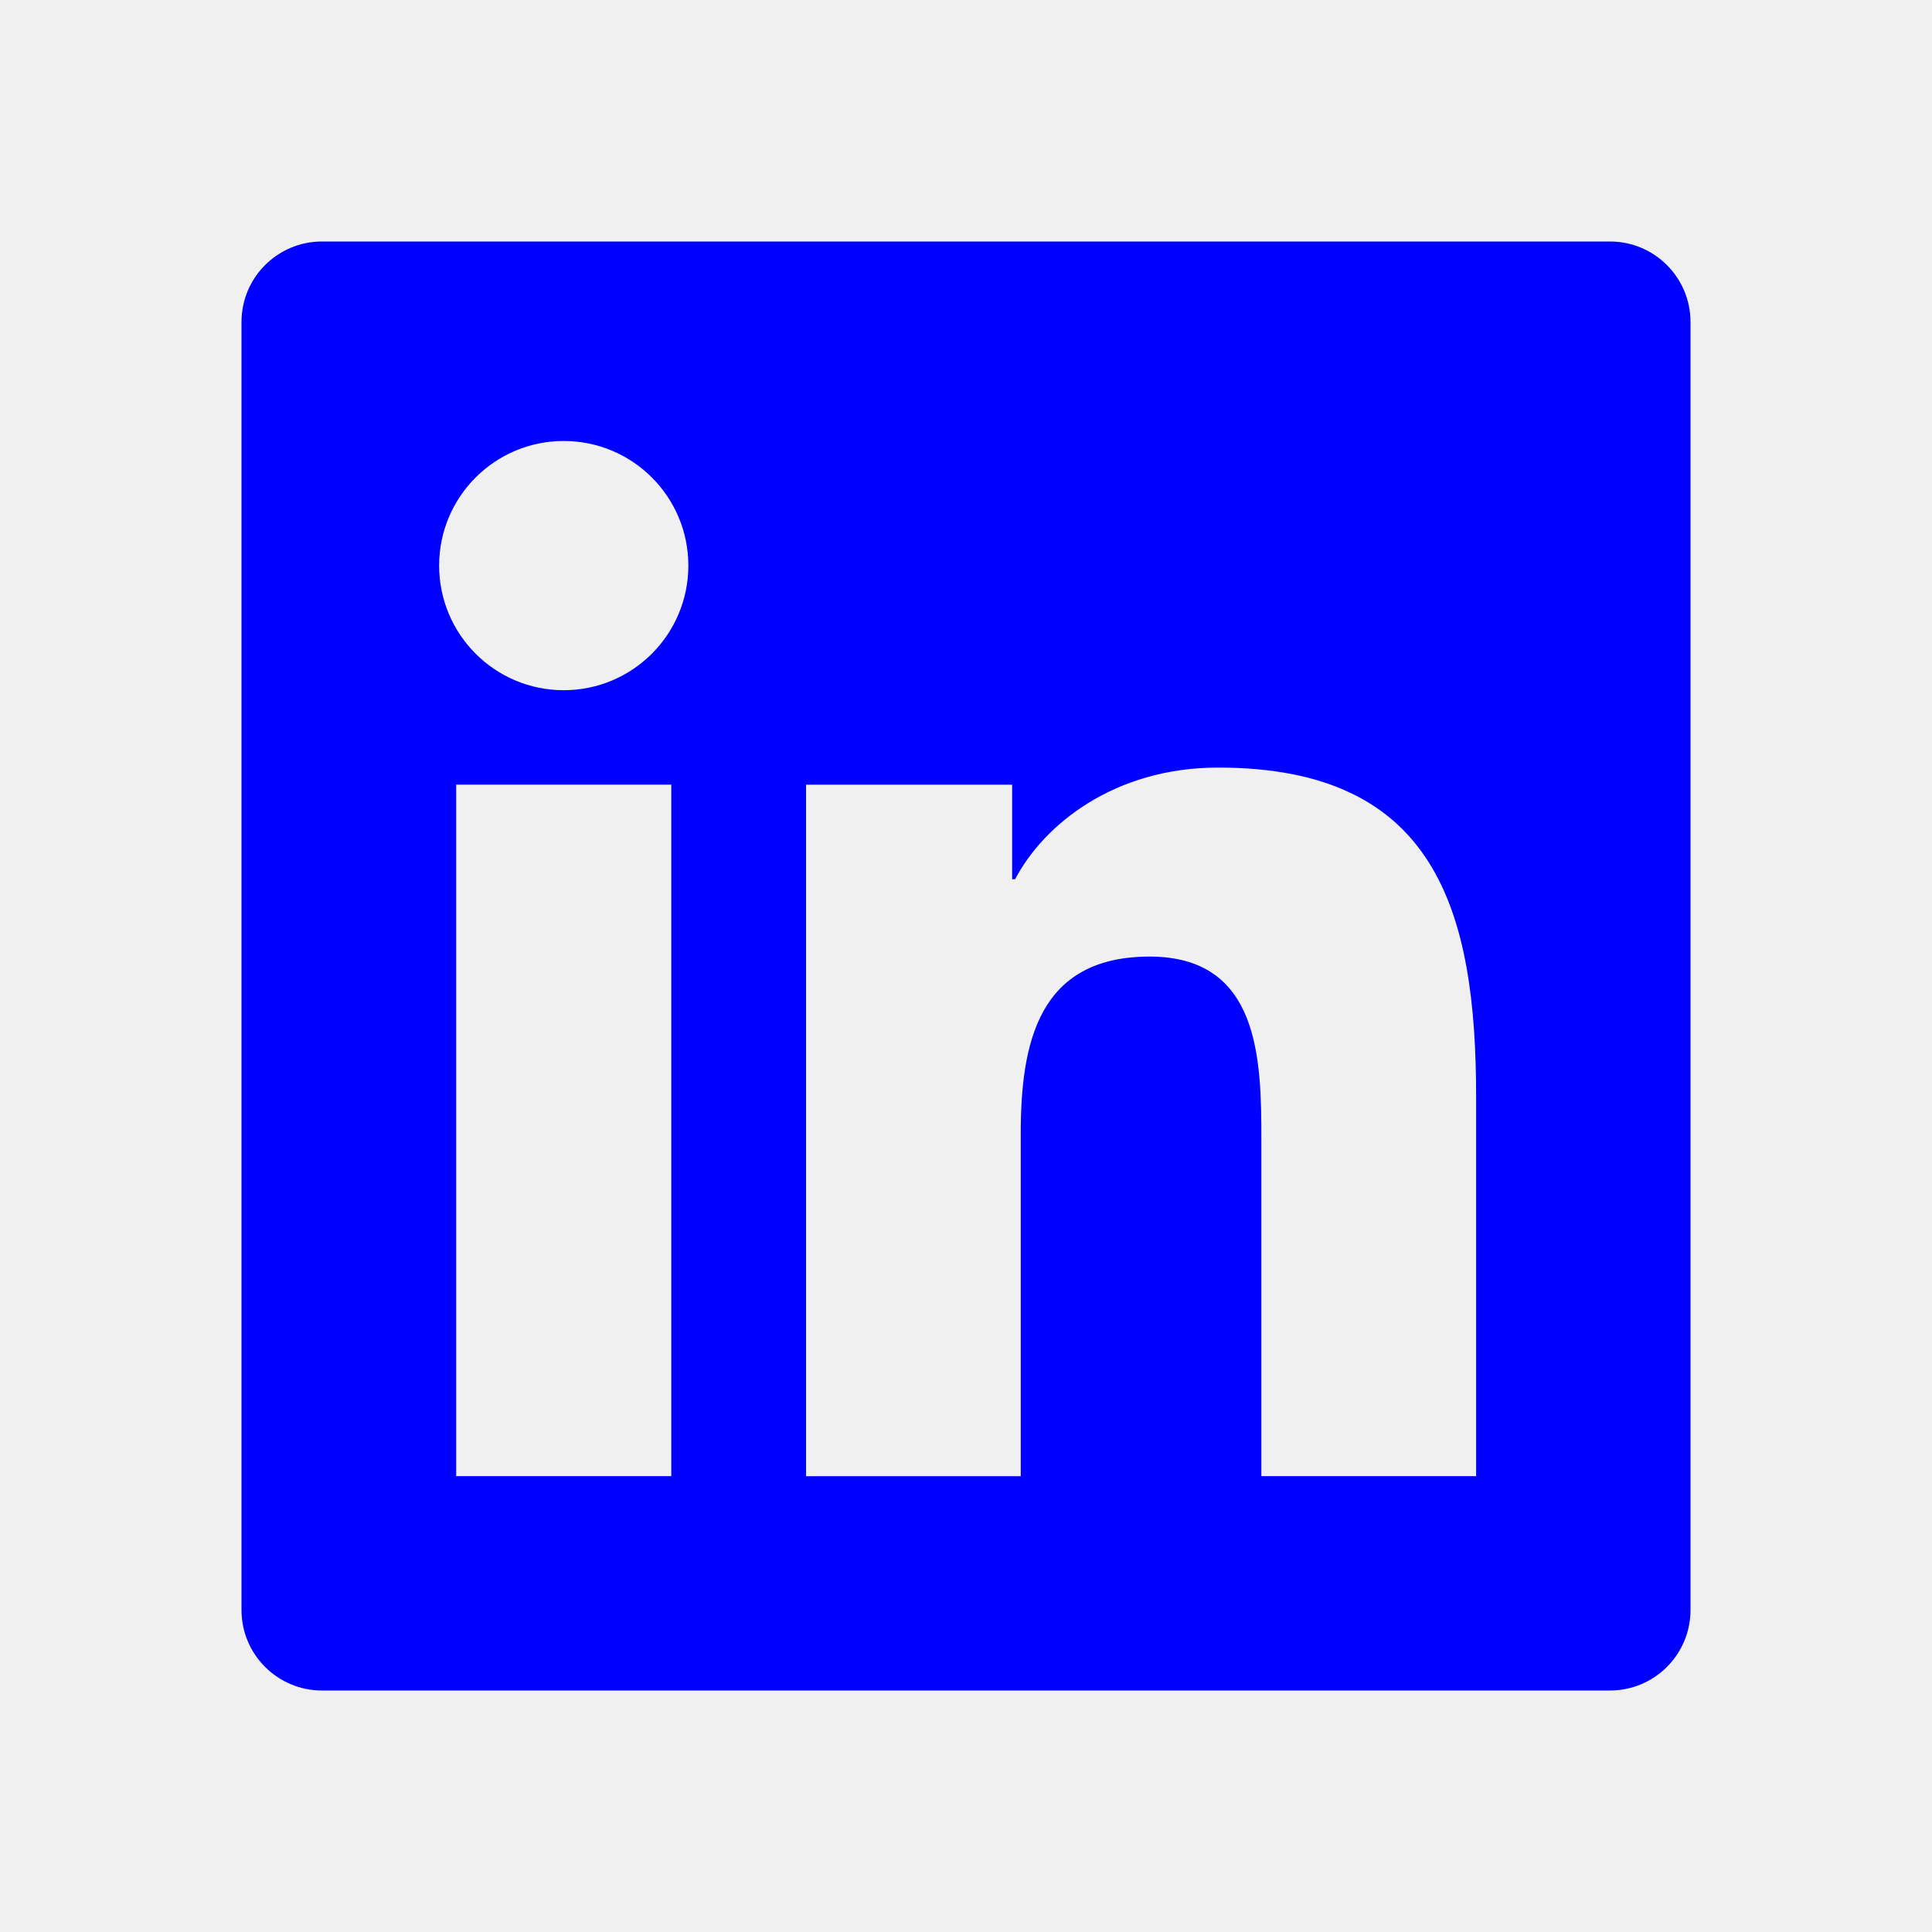
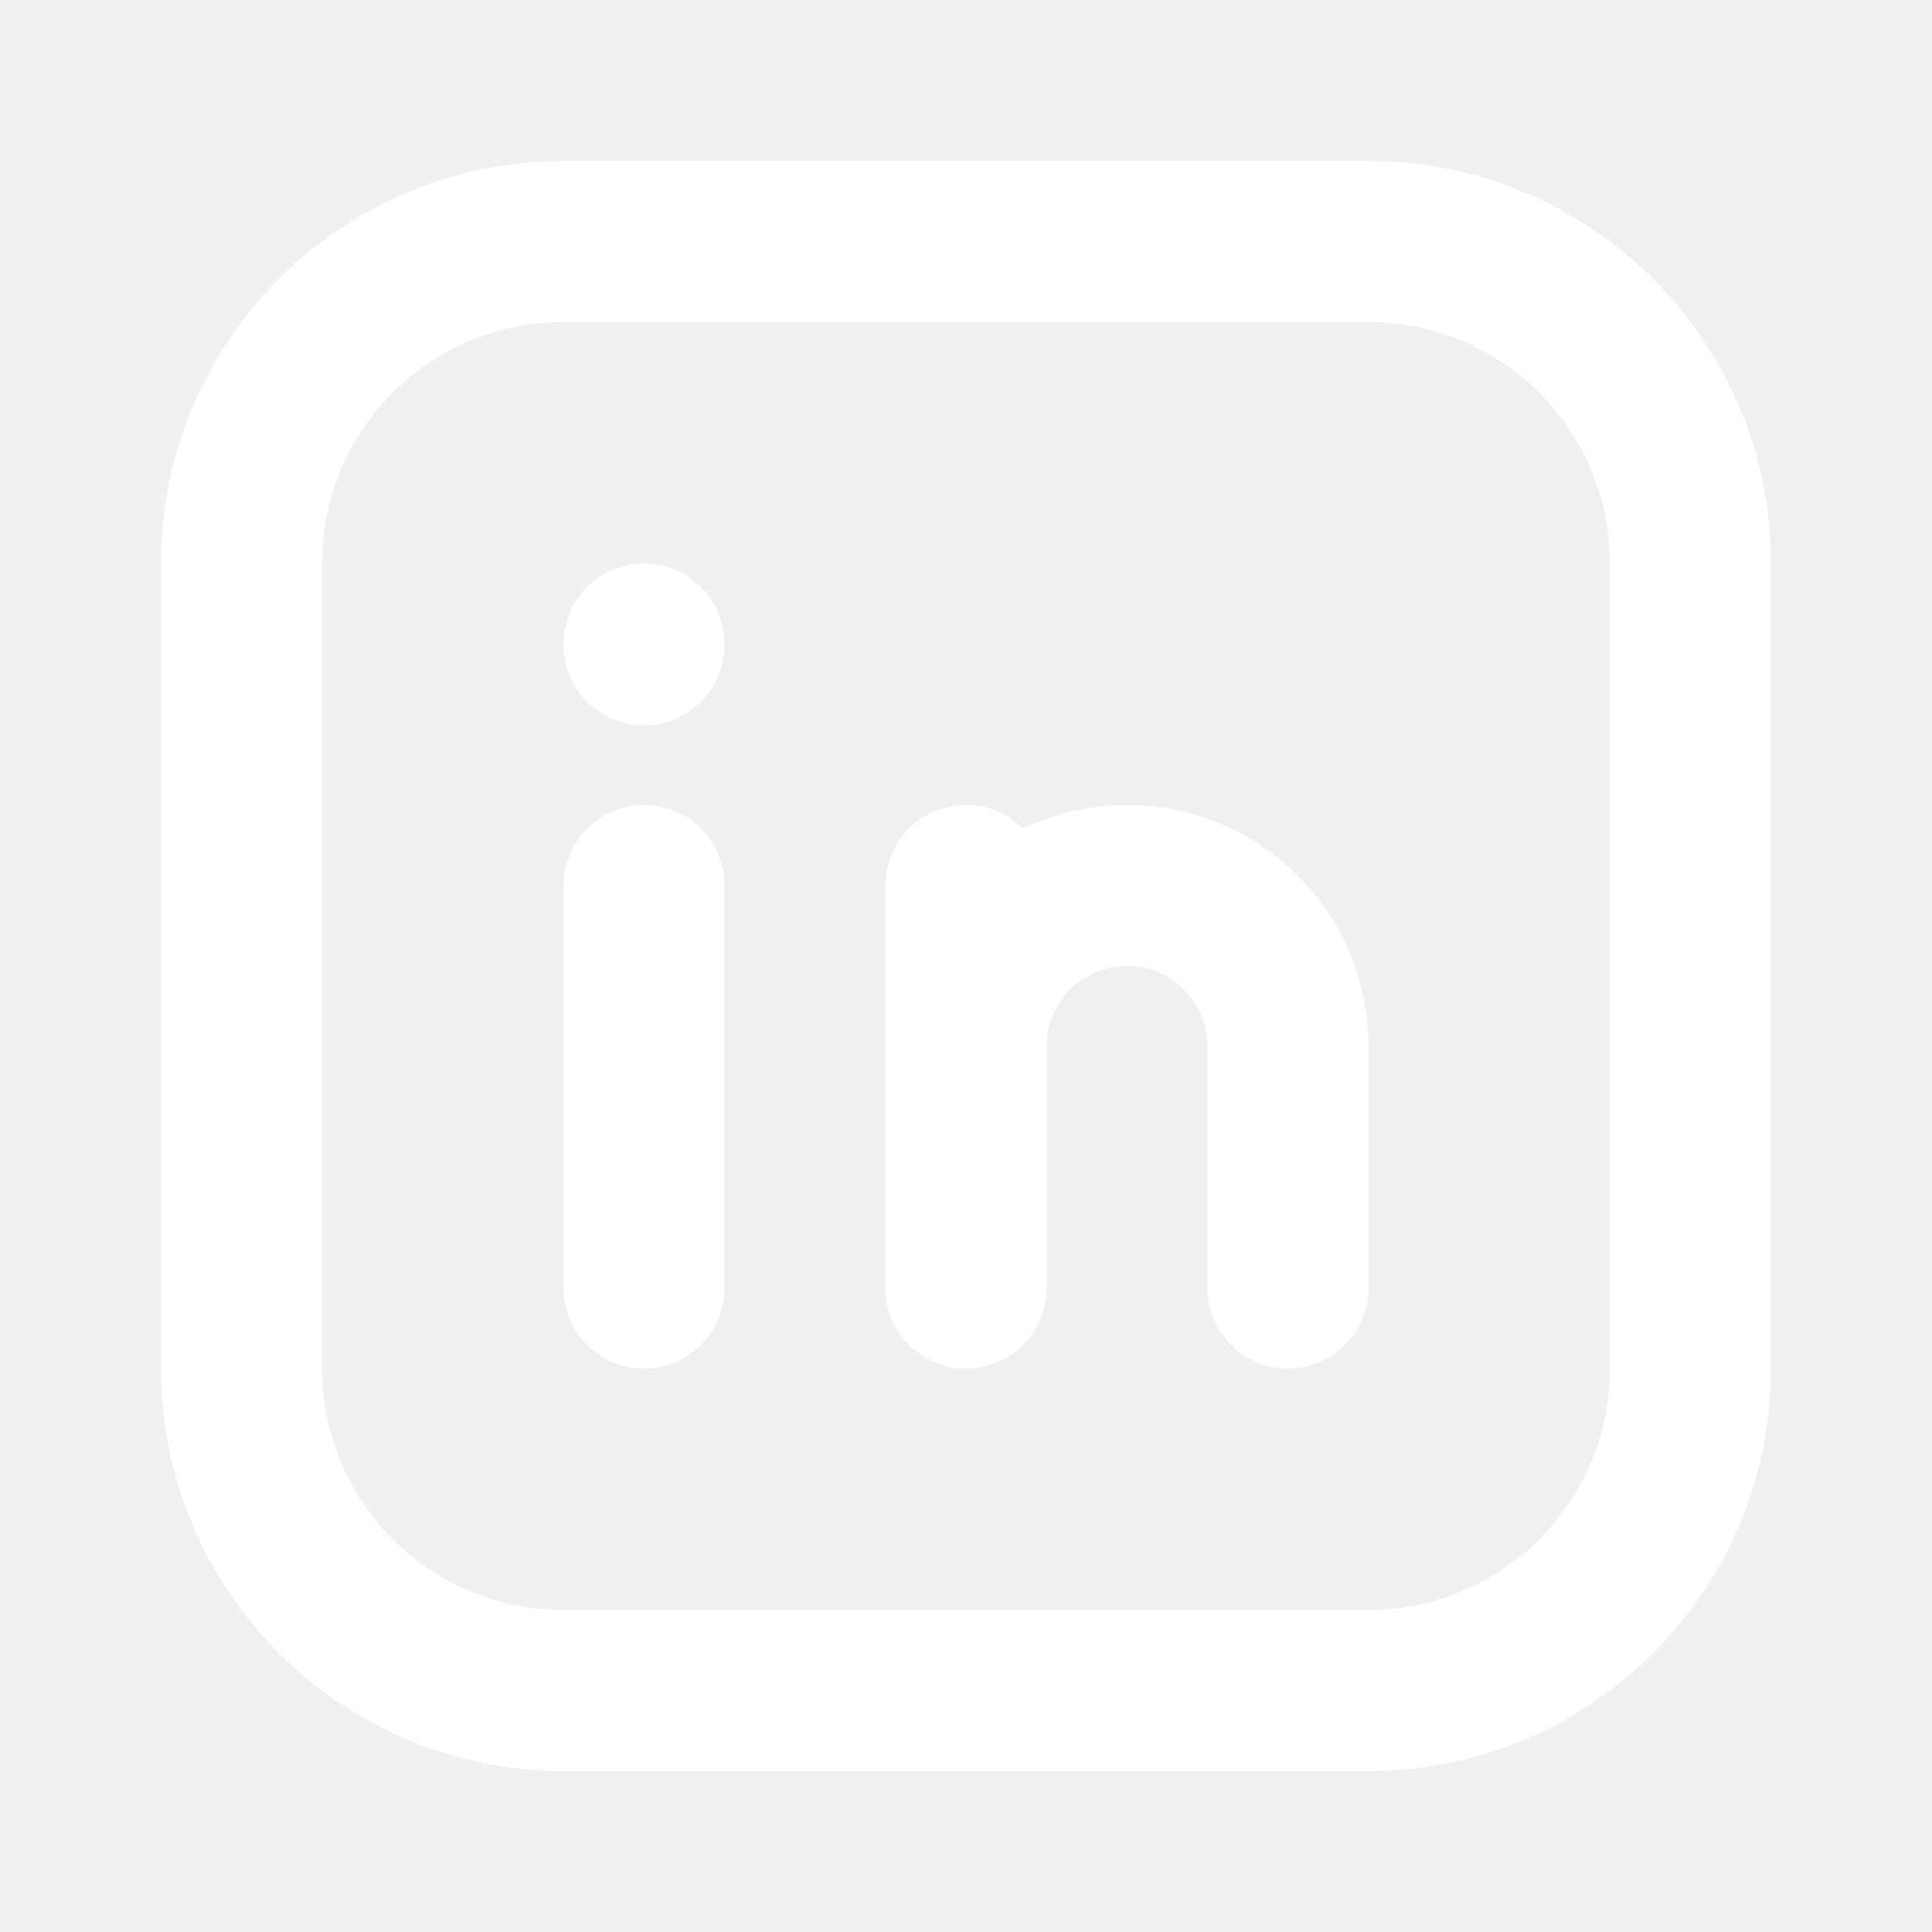
- <svg xmlns="http://www.w3.org/2000/svg" width="40" height="40" fill="blue" viewBox="0 0 24 24">
-   <path d="M20 3H4a1 1 0 0 0-1 1v16a1 1 0 0 0 1 1h16a1 1 0 0 0 1-1V4a1 1 0 0 0-1-1zM8.339 18.337H5.667v-8.59h2.672v8.59zM7.003 8.574a1.548 1.548 0 1 1 0-3.096 1.548 1.548 0 0 1 0 3.096zm11.335 9.763h-2.669V14.16c0-.996-.018-2.277-1.388-2.277-1.39 0-1.601 1.086-1.601 2.207v4.248h-2.667v-8.59h2.56v1.174h.037c.355-.675 1.227-1.387 2.524-1.387 2.704 0 3.203 1.778 3.203 4.092v4.71z" />
+ <svg xmlns="http://www.w3.org/2000/svg" width="24" height="24" viewBox="0 0 24 24" fill="none" stroke="#fff" stroke-width="2" stroke-linecap="round" stroke-linejoin="round">/&gt;<path d="M8 11v5" />
+   <path d="M8 8v.01" />
+   <path d="M12 16v-5" />
+   <path d="M16 16v-3a2 2 0 1 0 -4 0" />
+   <path d="M3 7a4 4 0 0 1 4 -4h10a4 4 0 0 1 4 4v10a4 4 0 0 1 -4 4h-10a4 4 0 0 1 -4 -4z" />
</svg>
